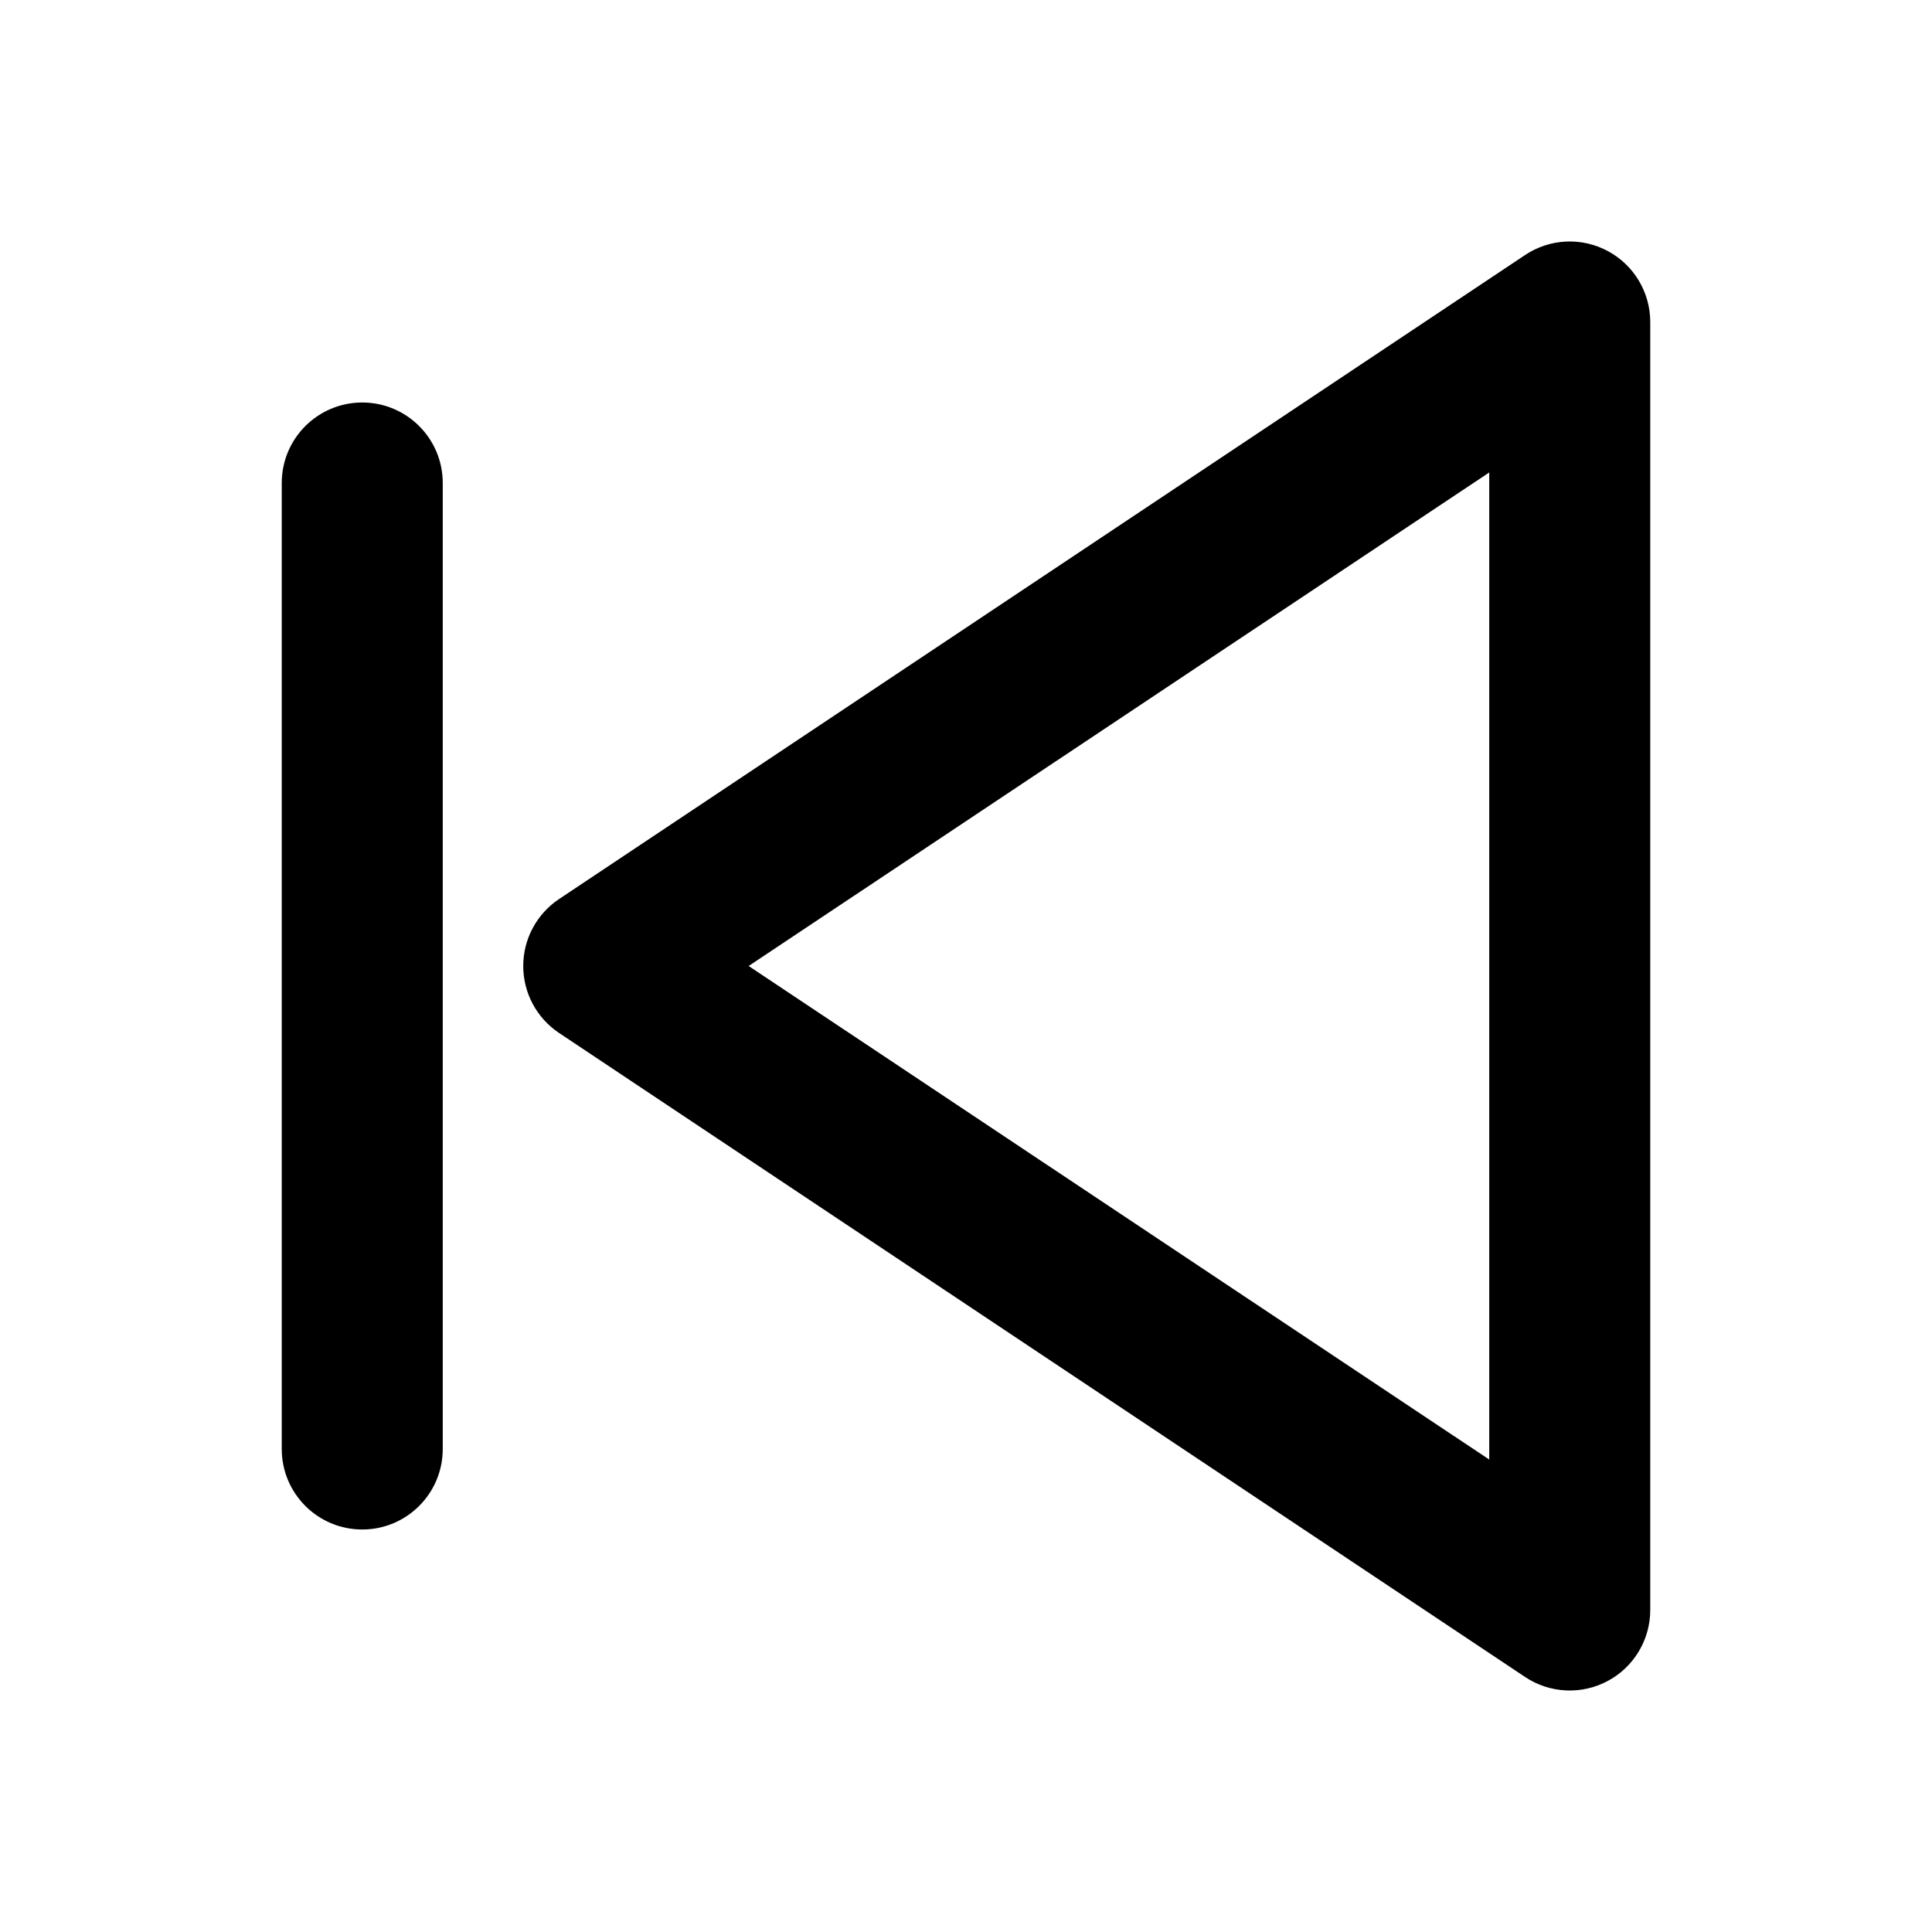
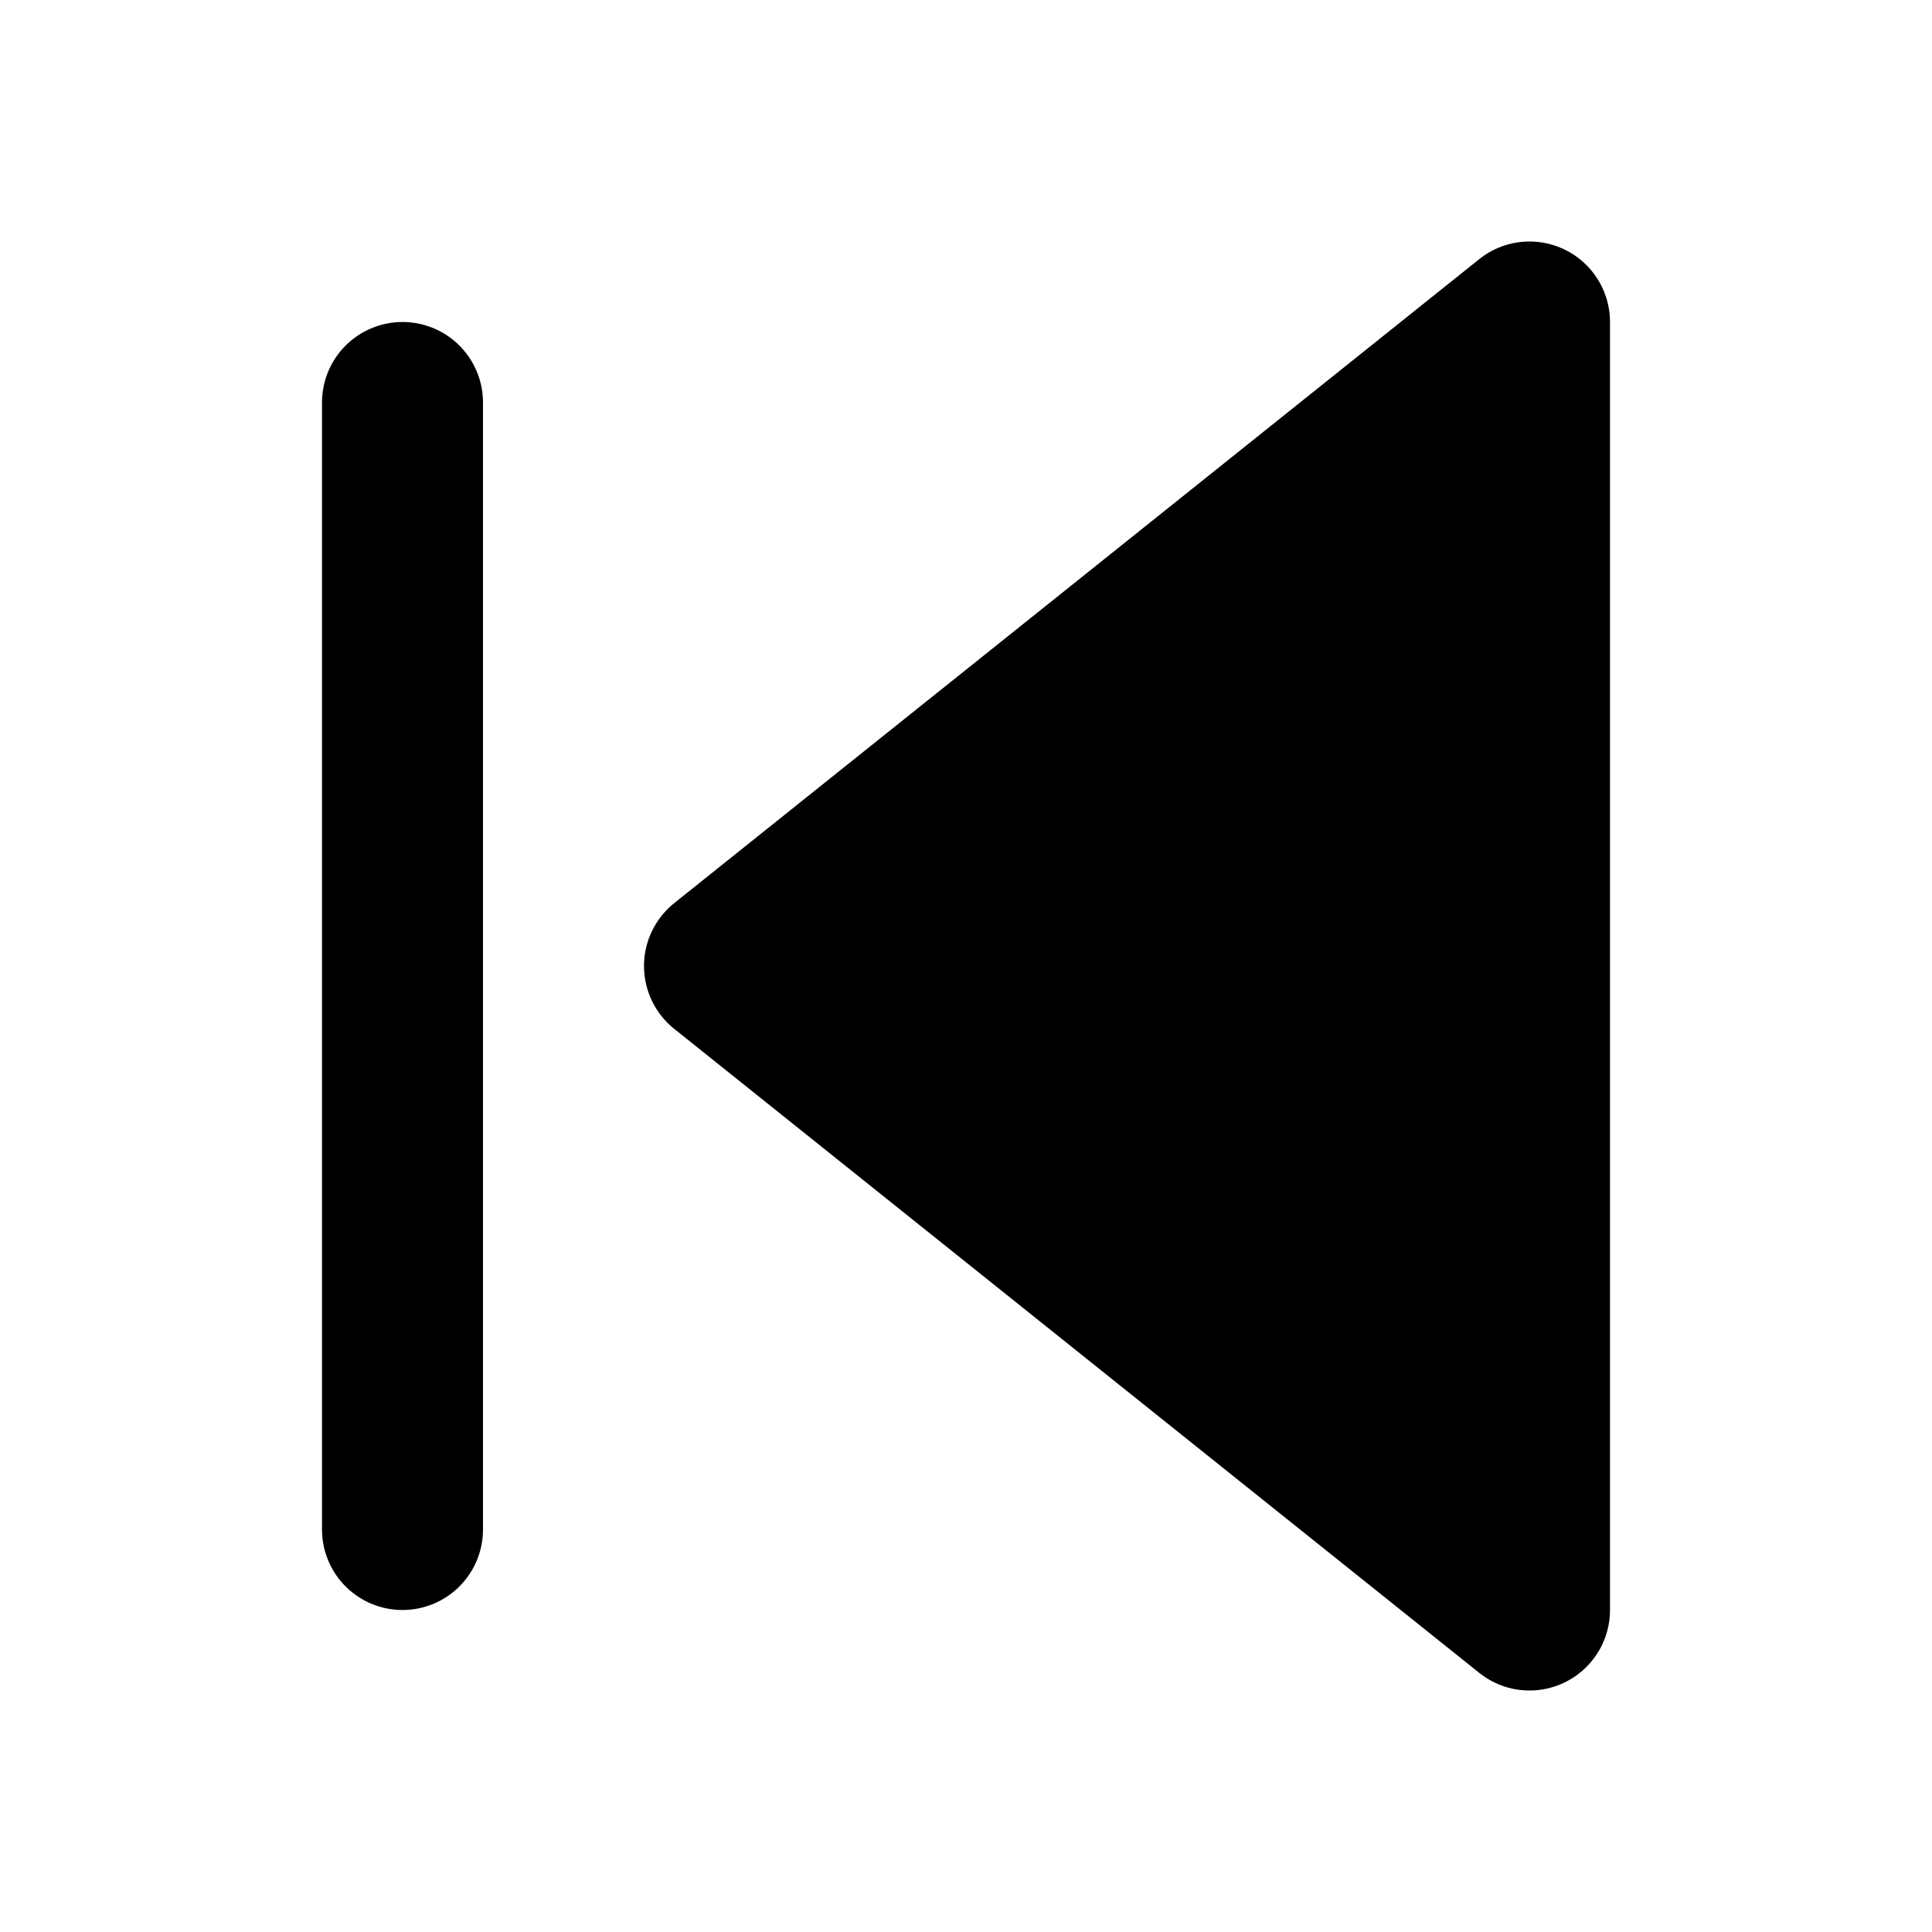
- <svg xmlns="http://www.w3.org/2000/svg" fill="#000000" width="800px" height="800px" viewBox="0 0 24 24">
-   <path d="M6.945,12.832l12,8A1,1,0,0,0,20.5,20V4a1,1,0,0,0-1.555-.832l-12,8a1,1,0,0,0,0,1.664ZM18.5,5.869V18.131L9.3,12ZM3.5,18V6a1,1,0,0,1,2,0V18a1,1,0,0,1-2,0Z" />
+ <svg xmlns="http://www.w3.org/2000/svg" width="24" height="24" viewBox="0 0 24 24" fill="fff" stroke="currentColor" stroke-width="2" stroke-linecap="round" stroke-linejoin="round" class="feather feather-skip-back">
+   <polygon points="19 20 9 12 19 4 19 20" />
+   <line x1="5" y1="19" x2="5" y2="5" />
</svg>
